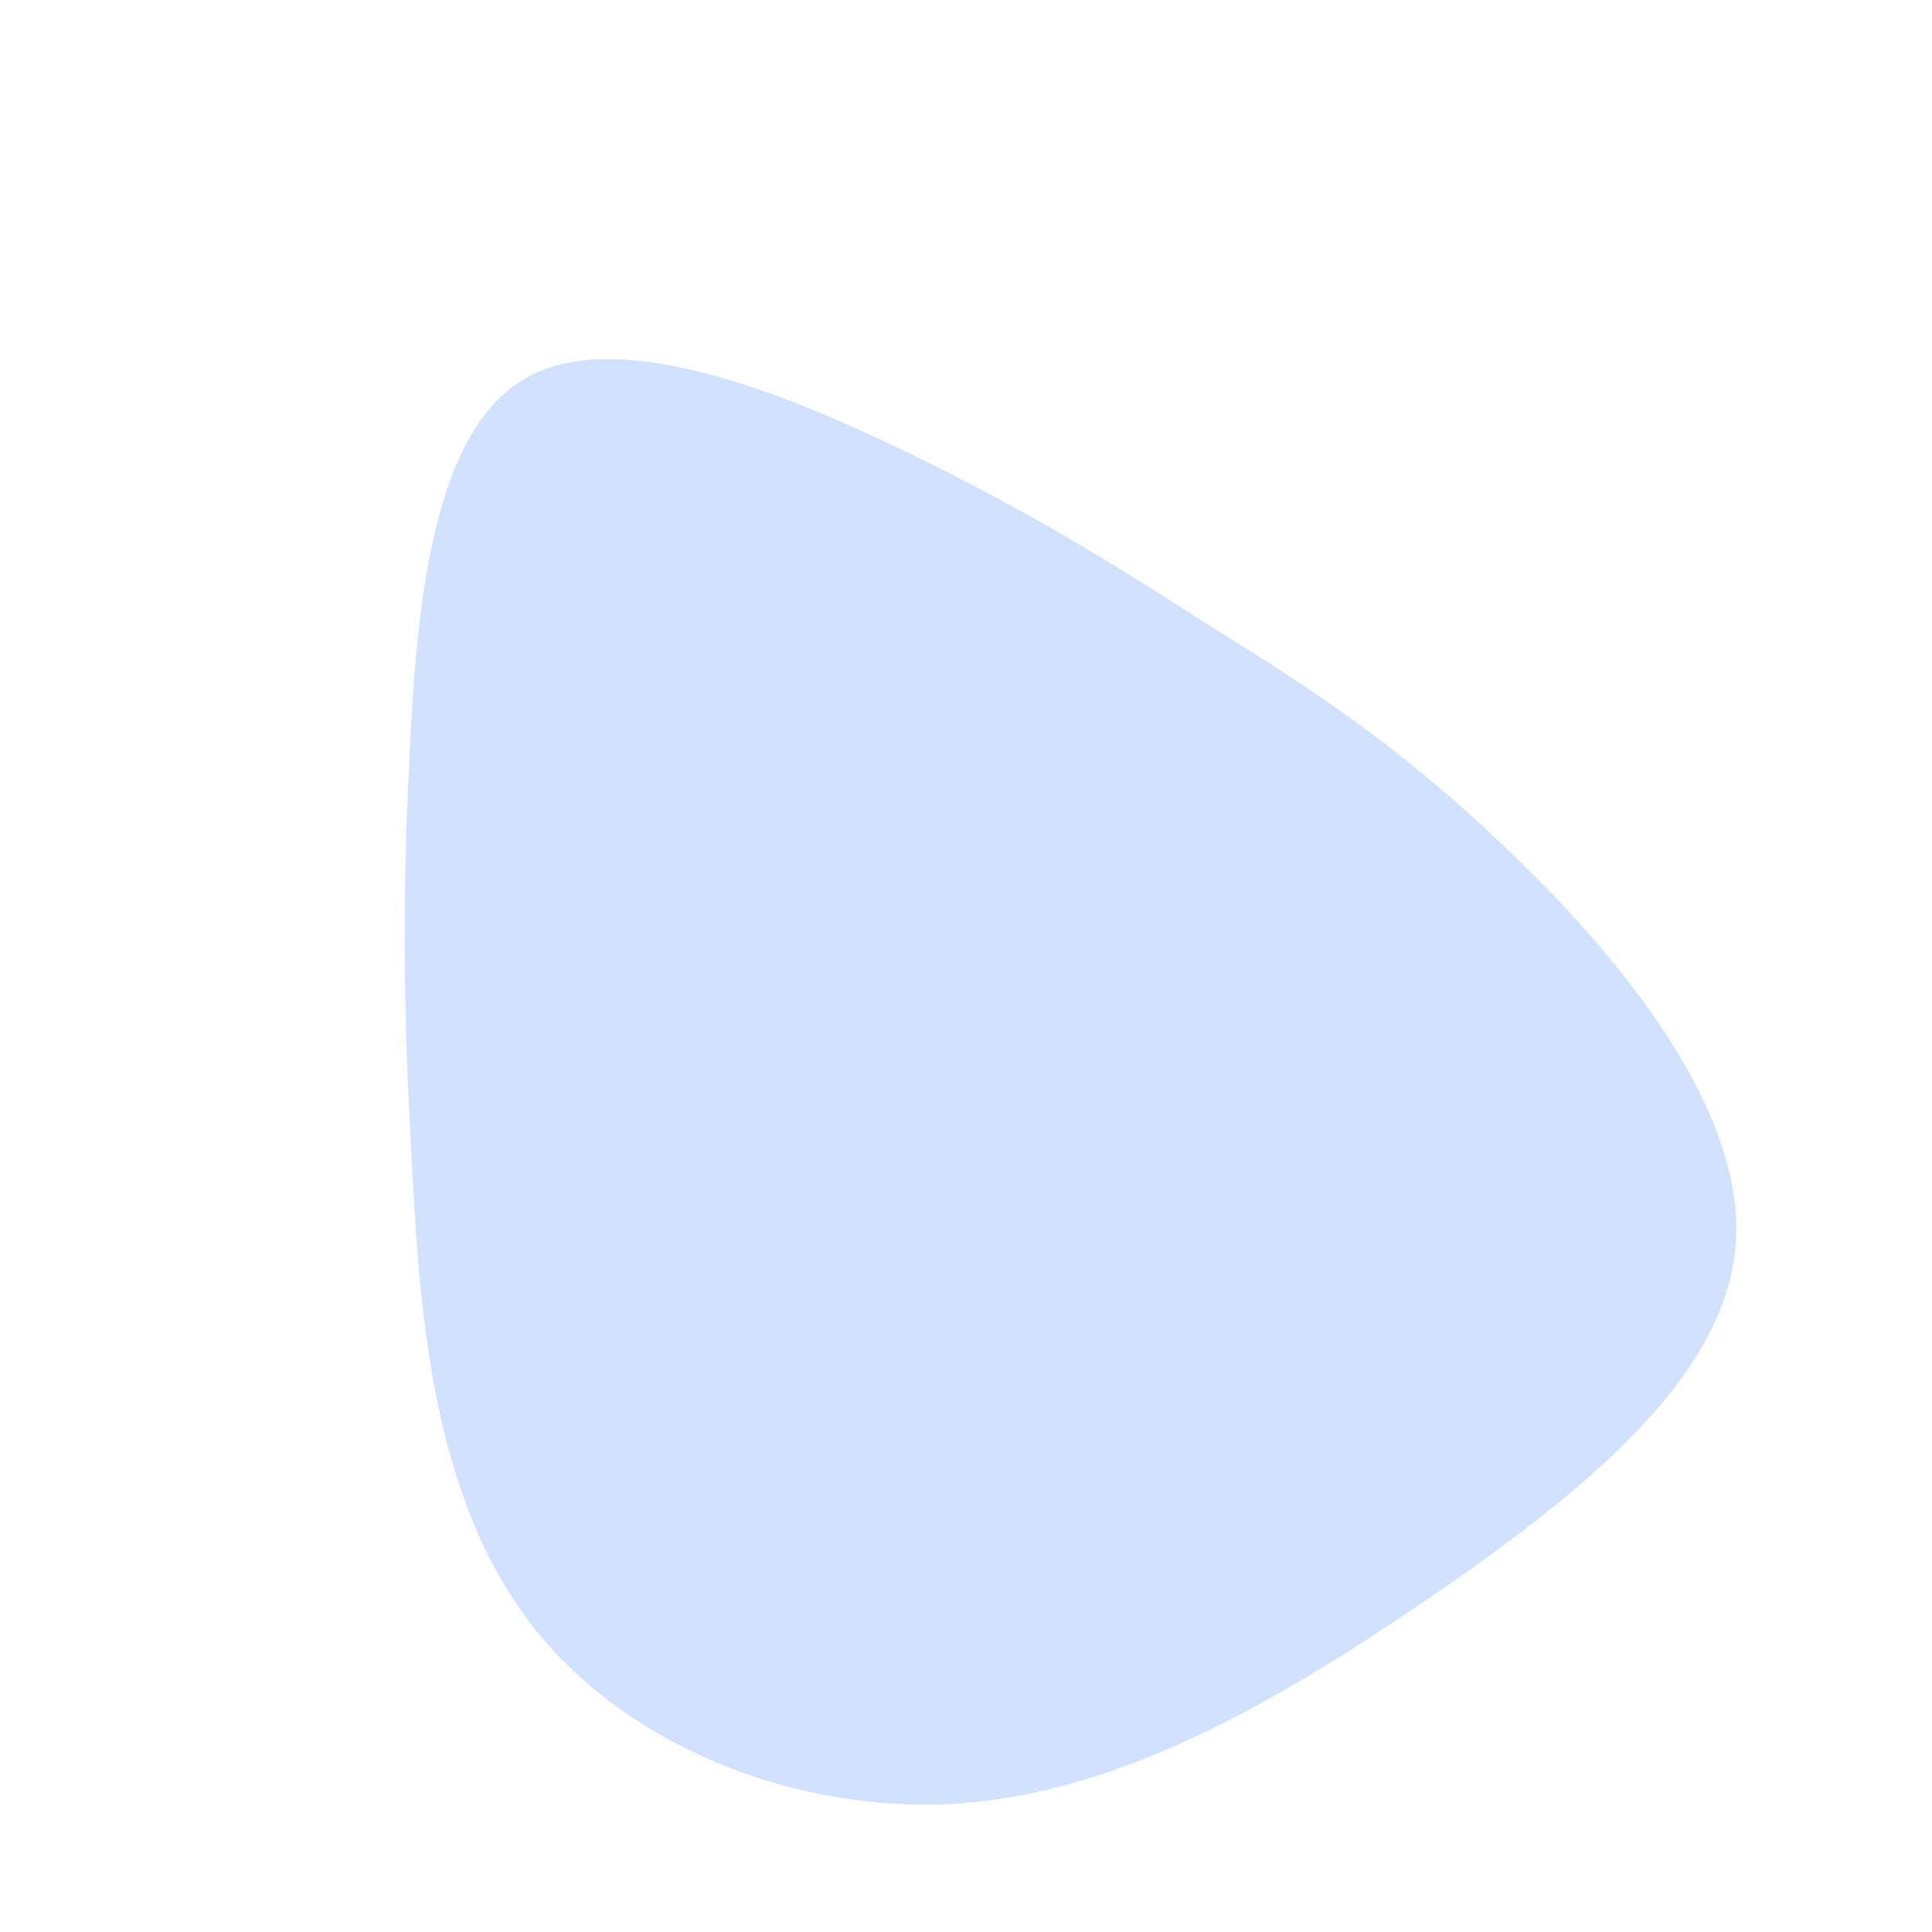
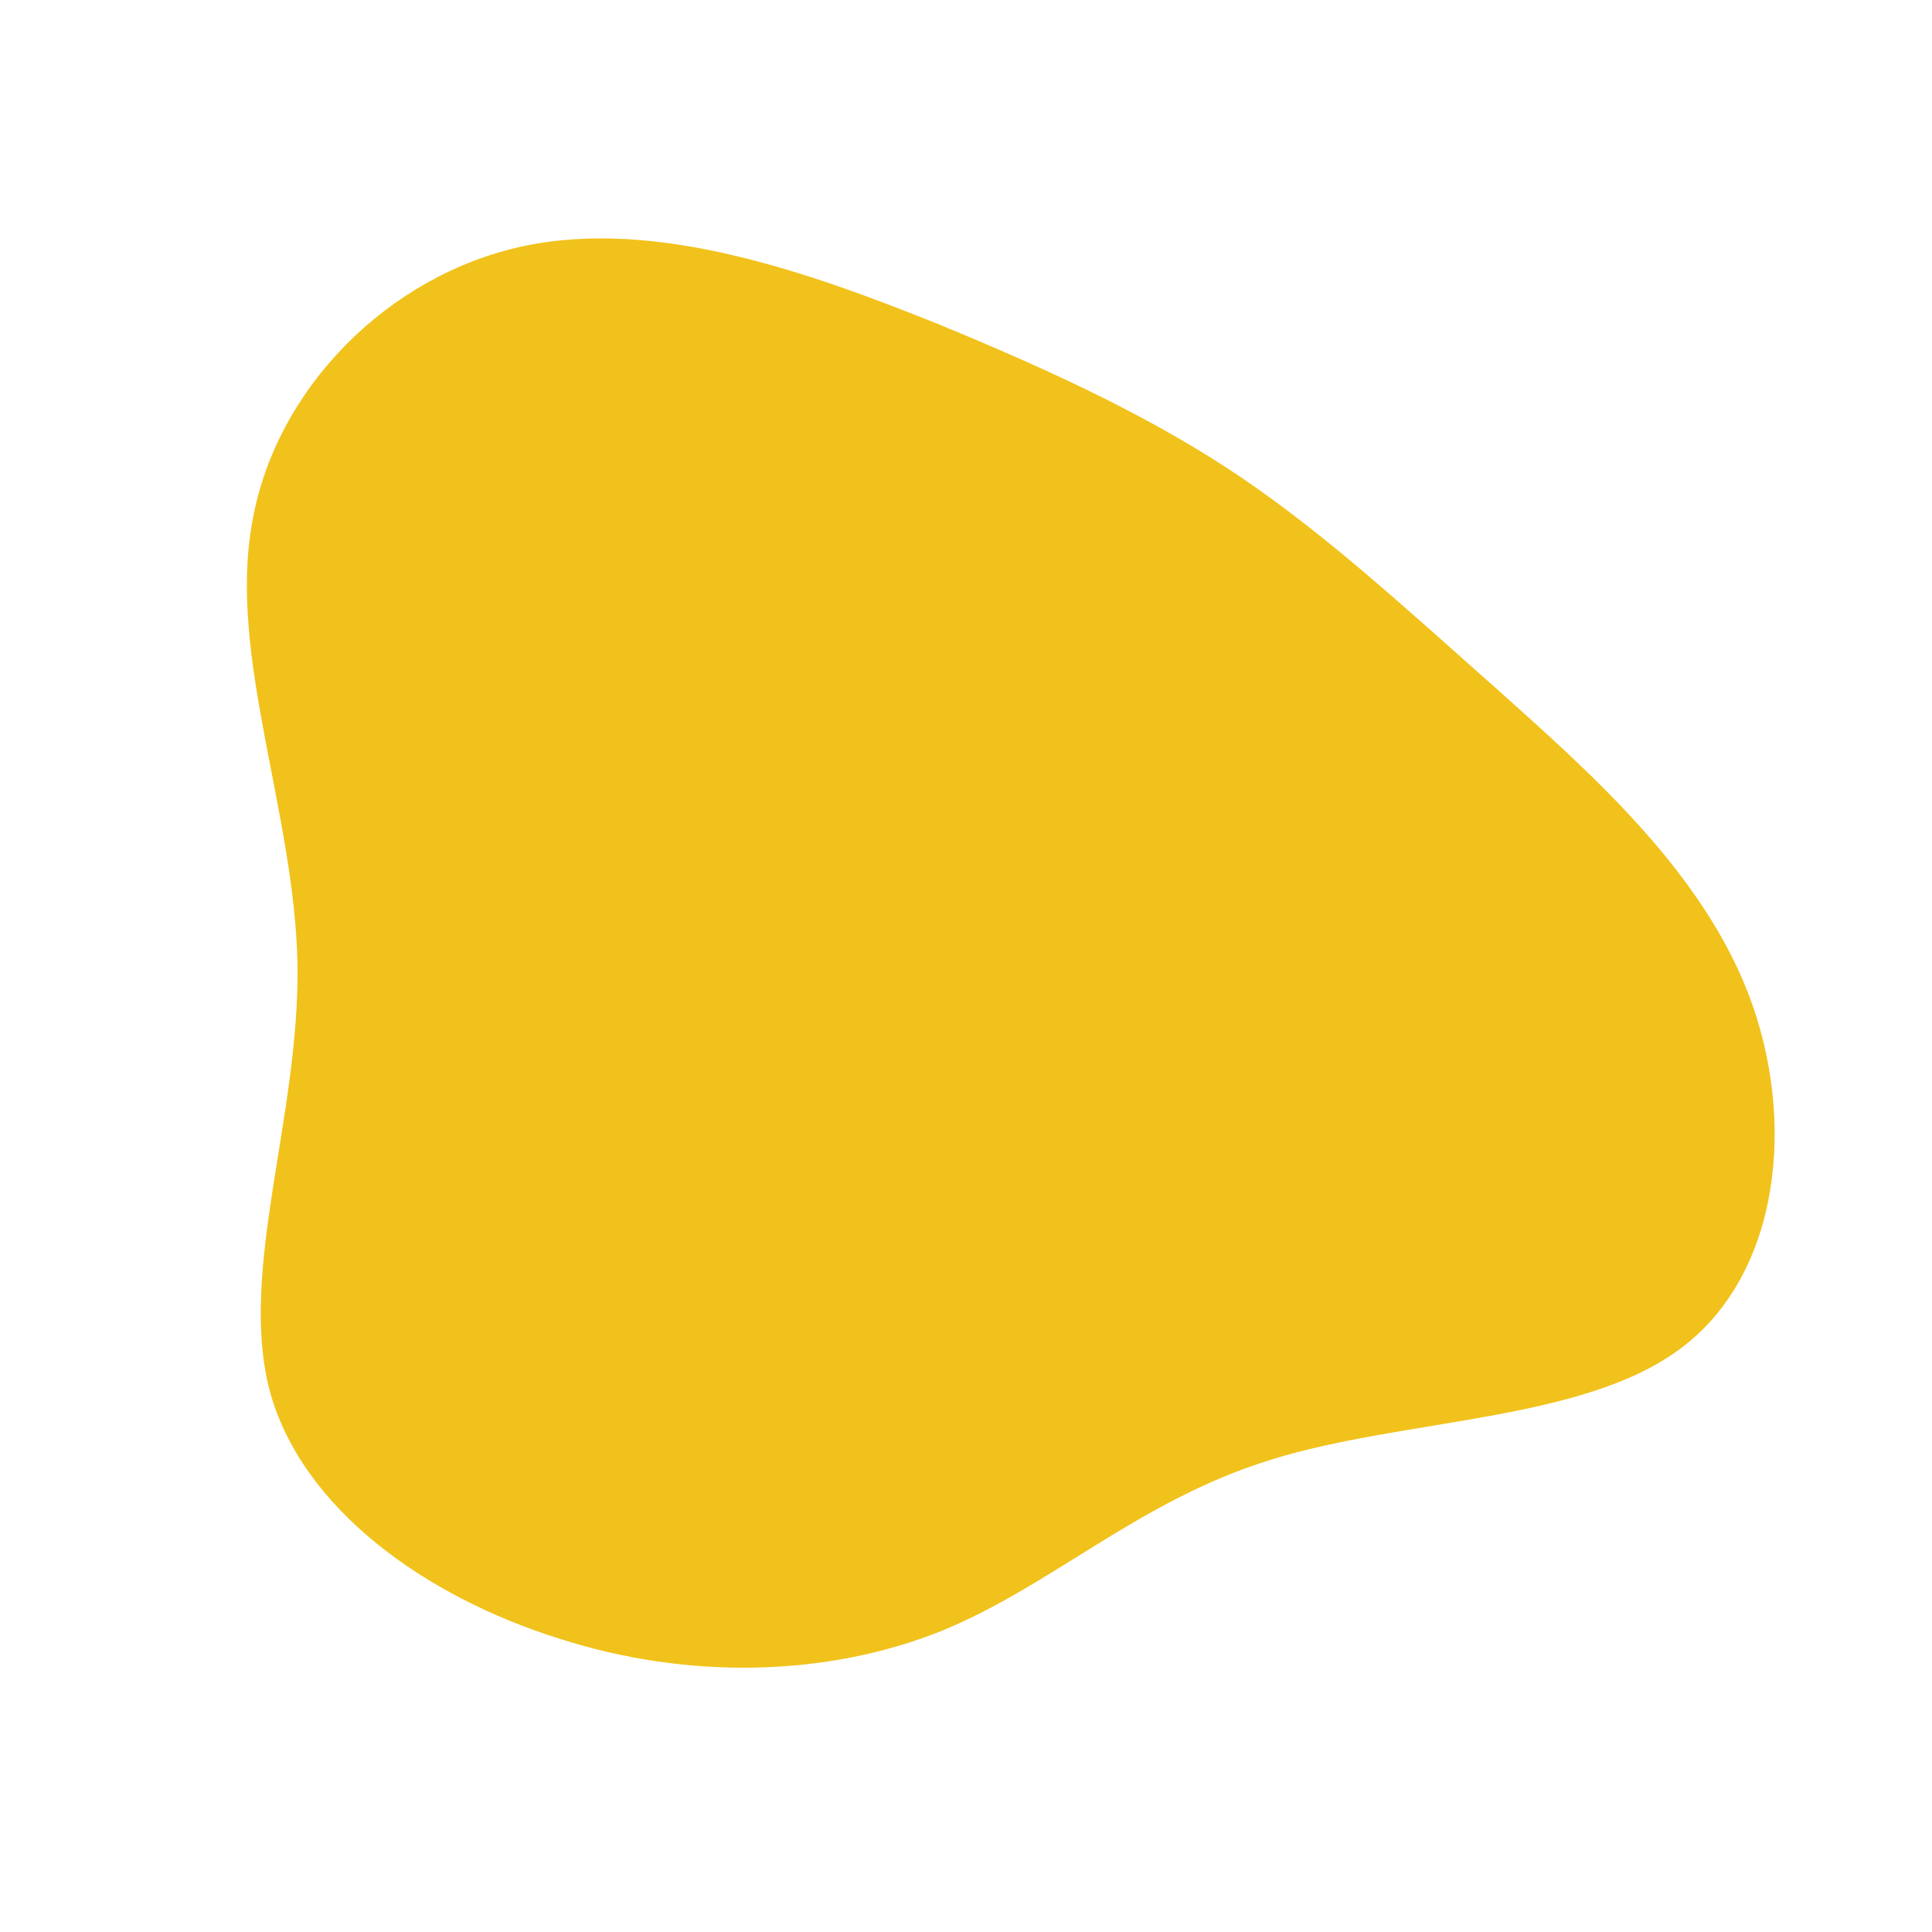
<svg xmlns="http://www.w3.org/2000/svg" viewBox="0 0 200 200">
-   <path fill="#D0E2FF" d="M25.9,-34.8C34.9,-29.2,44.3,-23.3,55.7,-12.4C67.2,-1.5,80.6,14.5,79.7,28.6C78.8,42.6,63.6,54.7,48,65.4C32.3,76.1,16.2,85.5,-0.8,86.7C-17.8,87.8,-35.6,80.6,-45.2,67.9C-54.9,55.2,-56.5,37,-57.3,21.6C-58.2,6.2,-58.4,-6.4,-57.6,-21.8C-56.9,-37.3,-55.2,-55.5,-45.5,-60.9C-35.7,-66.4,-17.9,-59,-4.7,-52.5C8.5,-46,17,-40.5,25.9,-34.8Z" transform="translate(100 100)" />
+   <path fill="#F1C21B" d="M28.6,-50.5C37.4,-44.5,45,-37.5,54.7,-28.9C64.3,-20.3,76,-10.1,81,2.9C86,15.9,84.3,31.8,74.1,39.5C64,47.2,45.4,46.8,31.6,51.1C17.9,55.3,8.9,64.2,-2.7,68.9C-14.3,73.5,-28.6,74,-42.2,69.6C-55.9,65.3,-68.8,56.2,-72.1,43.9C-75.3,31.5,-69,15.7,-69.2,-0.1C-69.5,-16,-76.4,-32,-73.9,-45.9C-71.5,-59.8,-59.8,-71.5,-45.9,-74.5C-32,-77.5,-16,-71.7,-3,-66.5C9.9,-61.2,19.9,-56.4,28.6,-50.5Z" transform="translate(100 100)" />
</svg>
